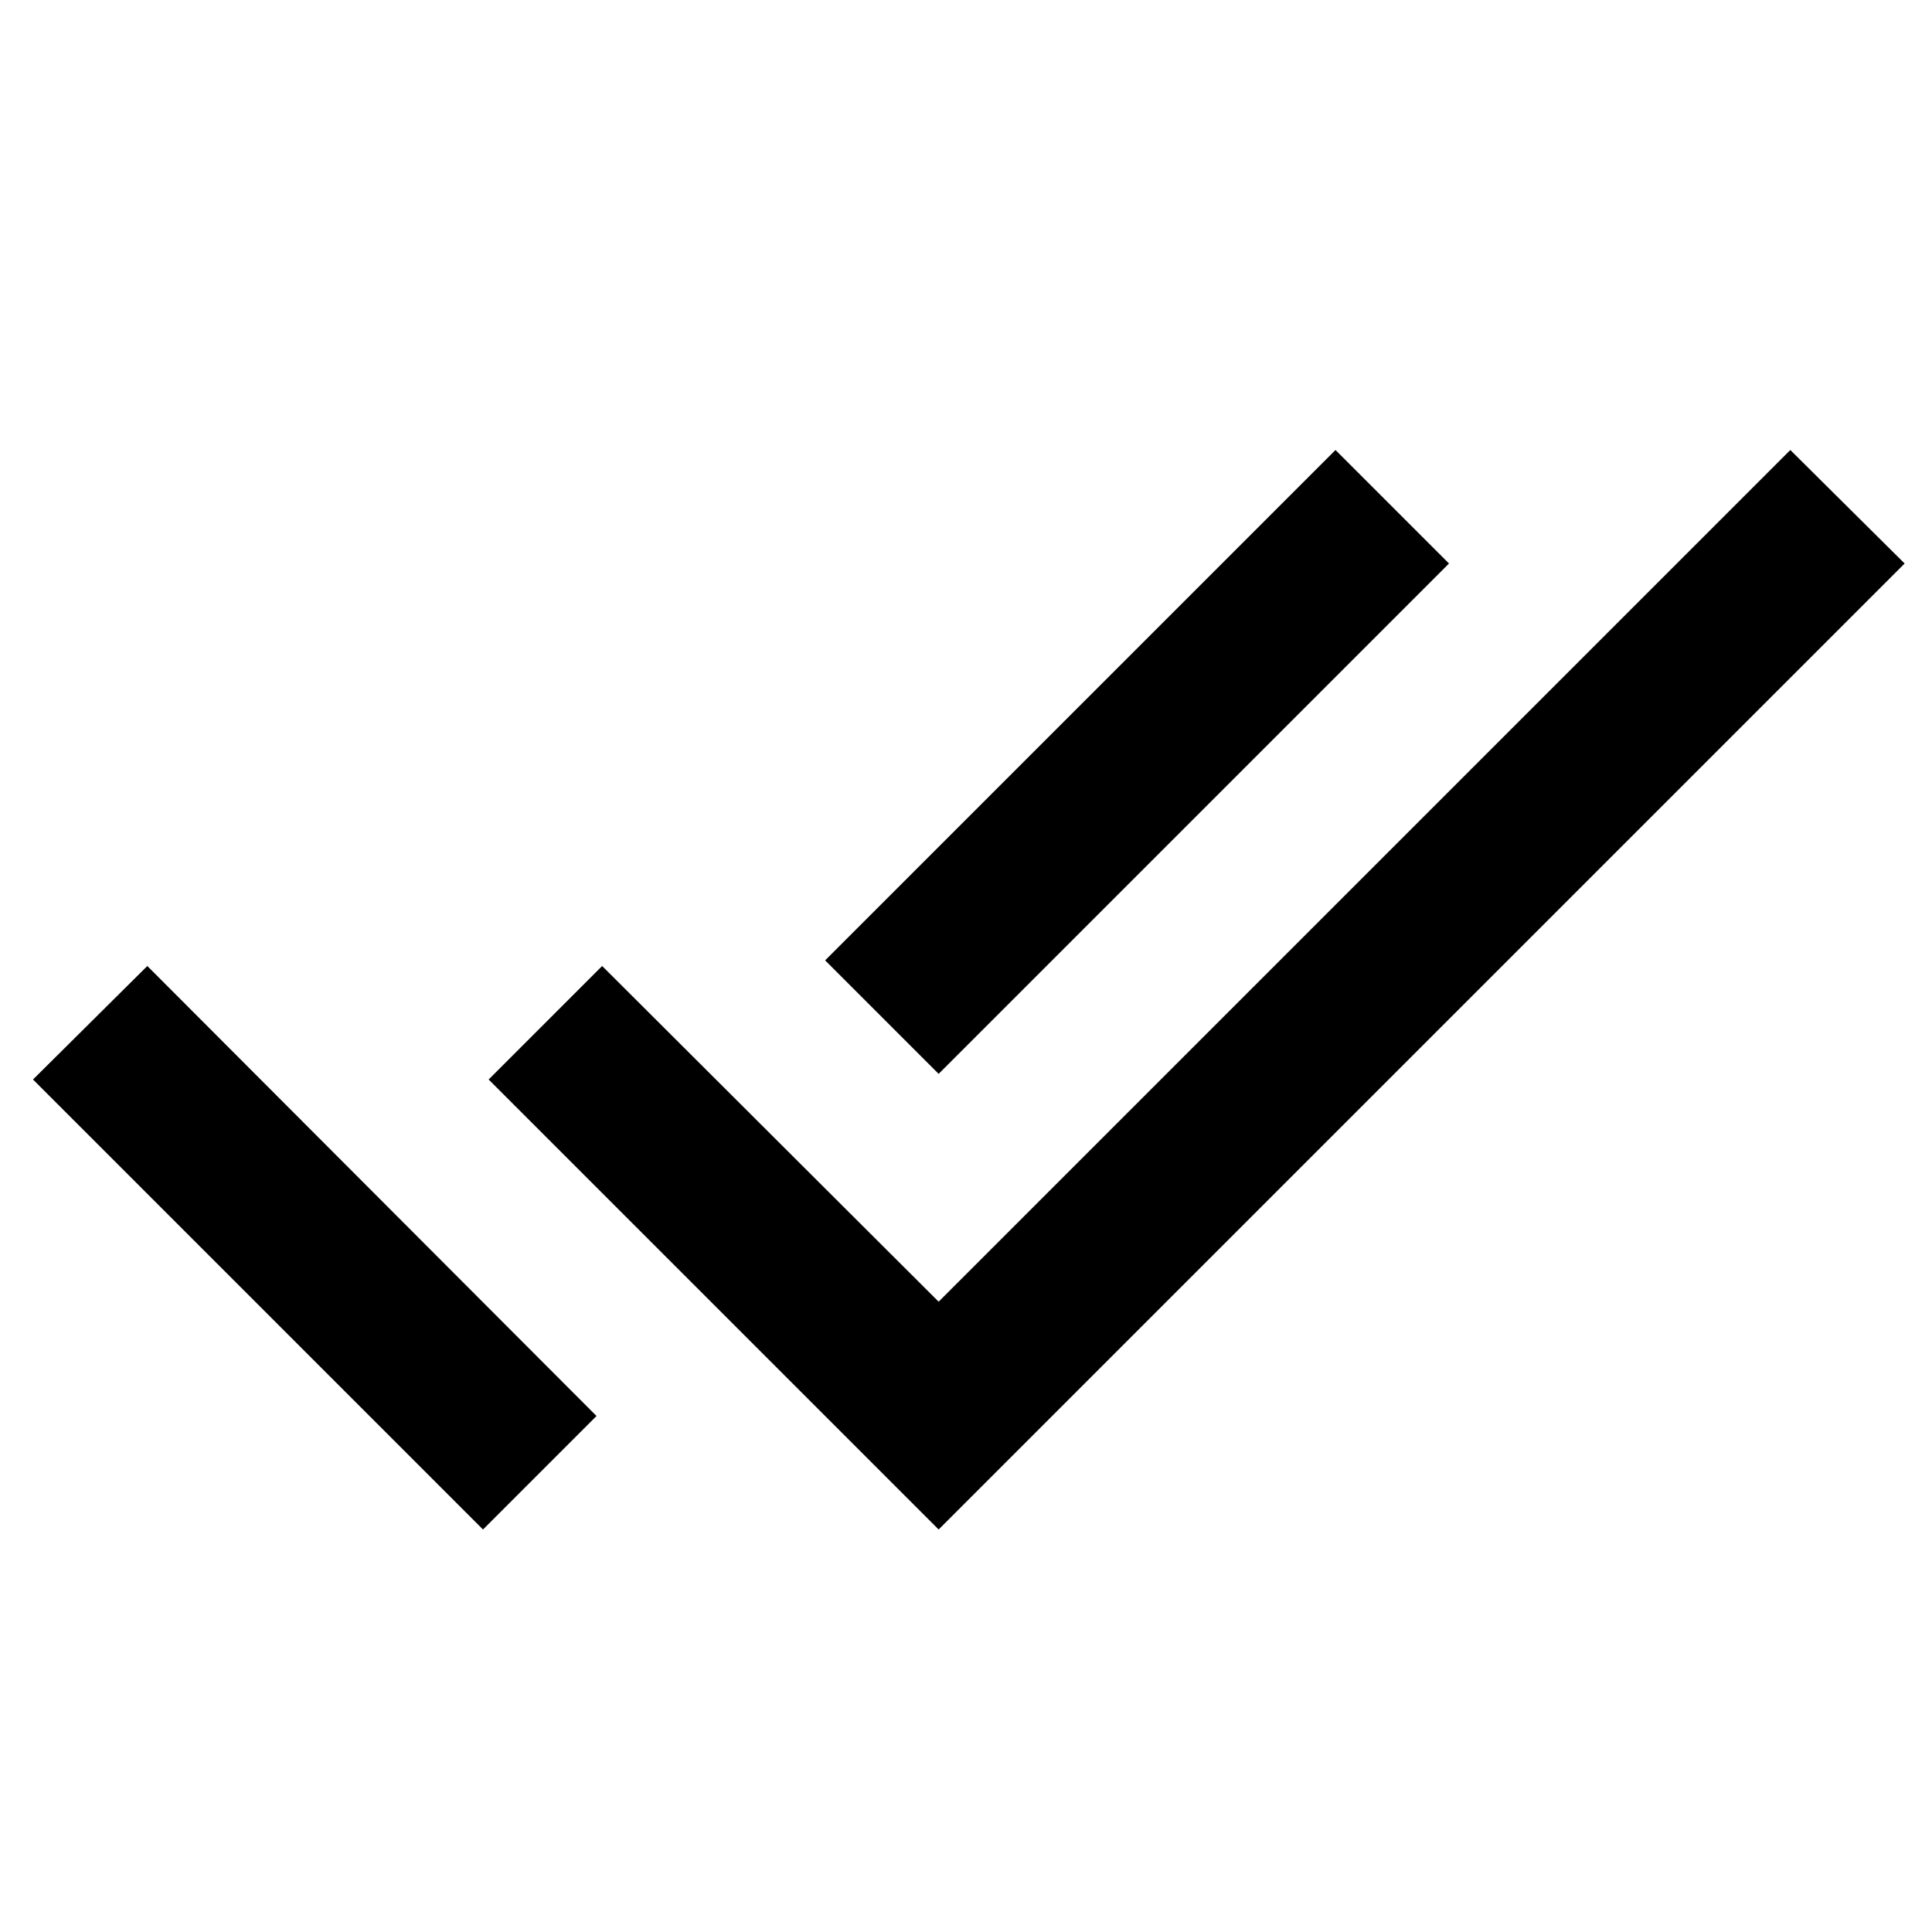
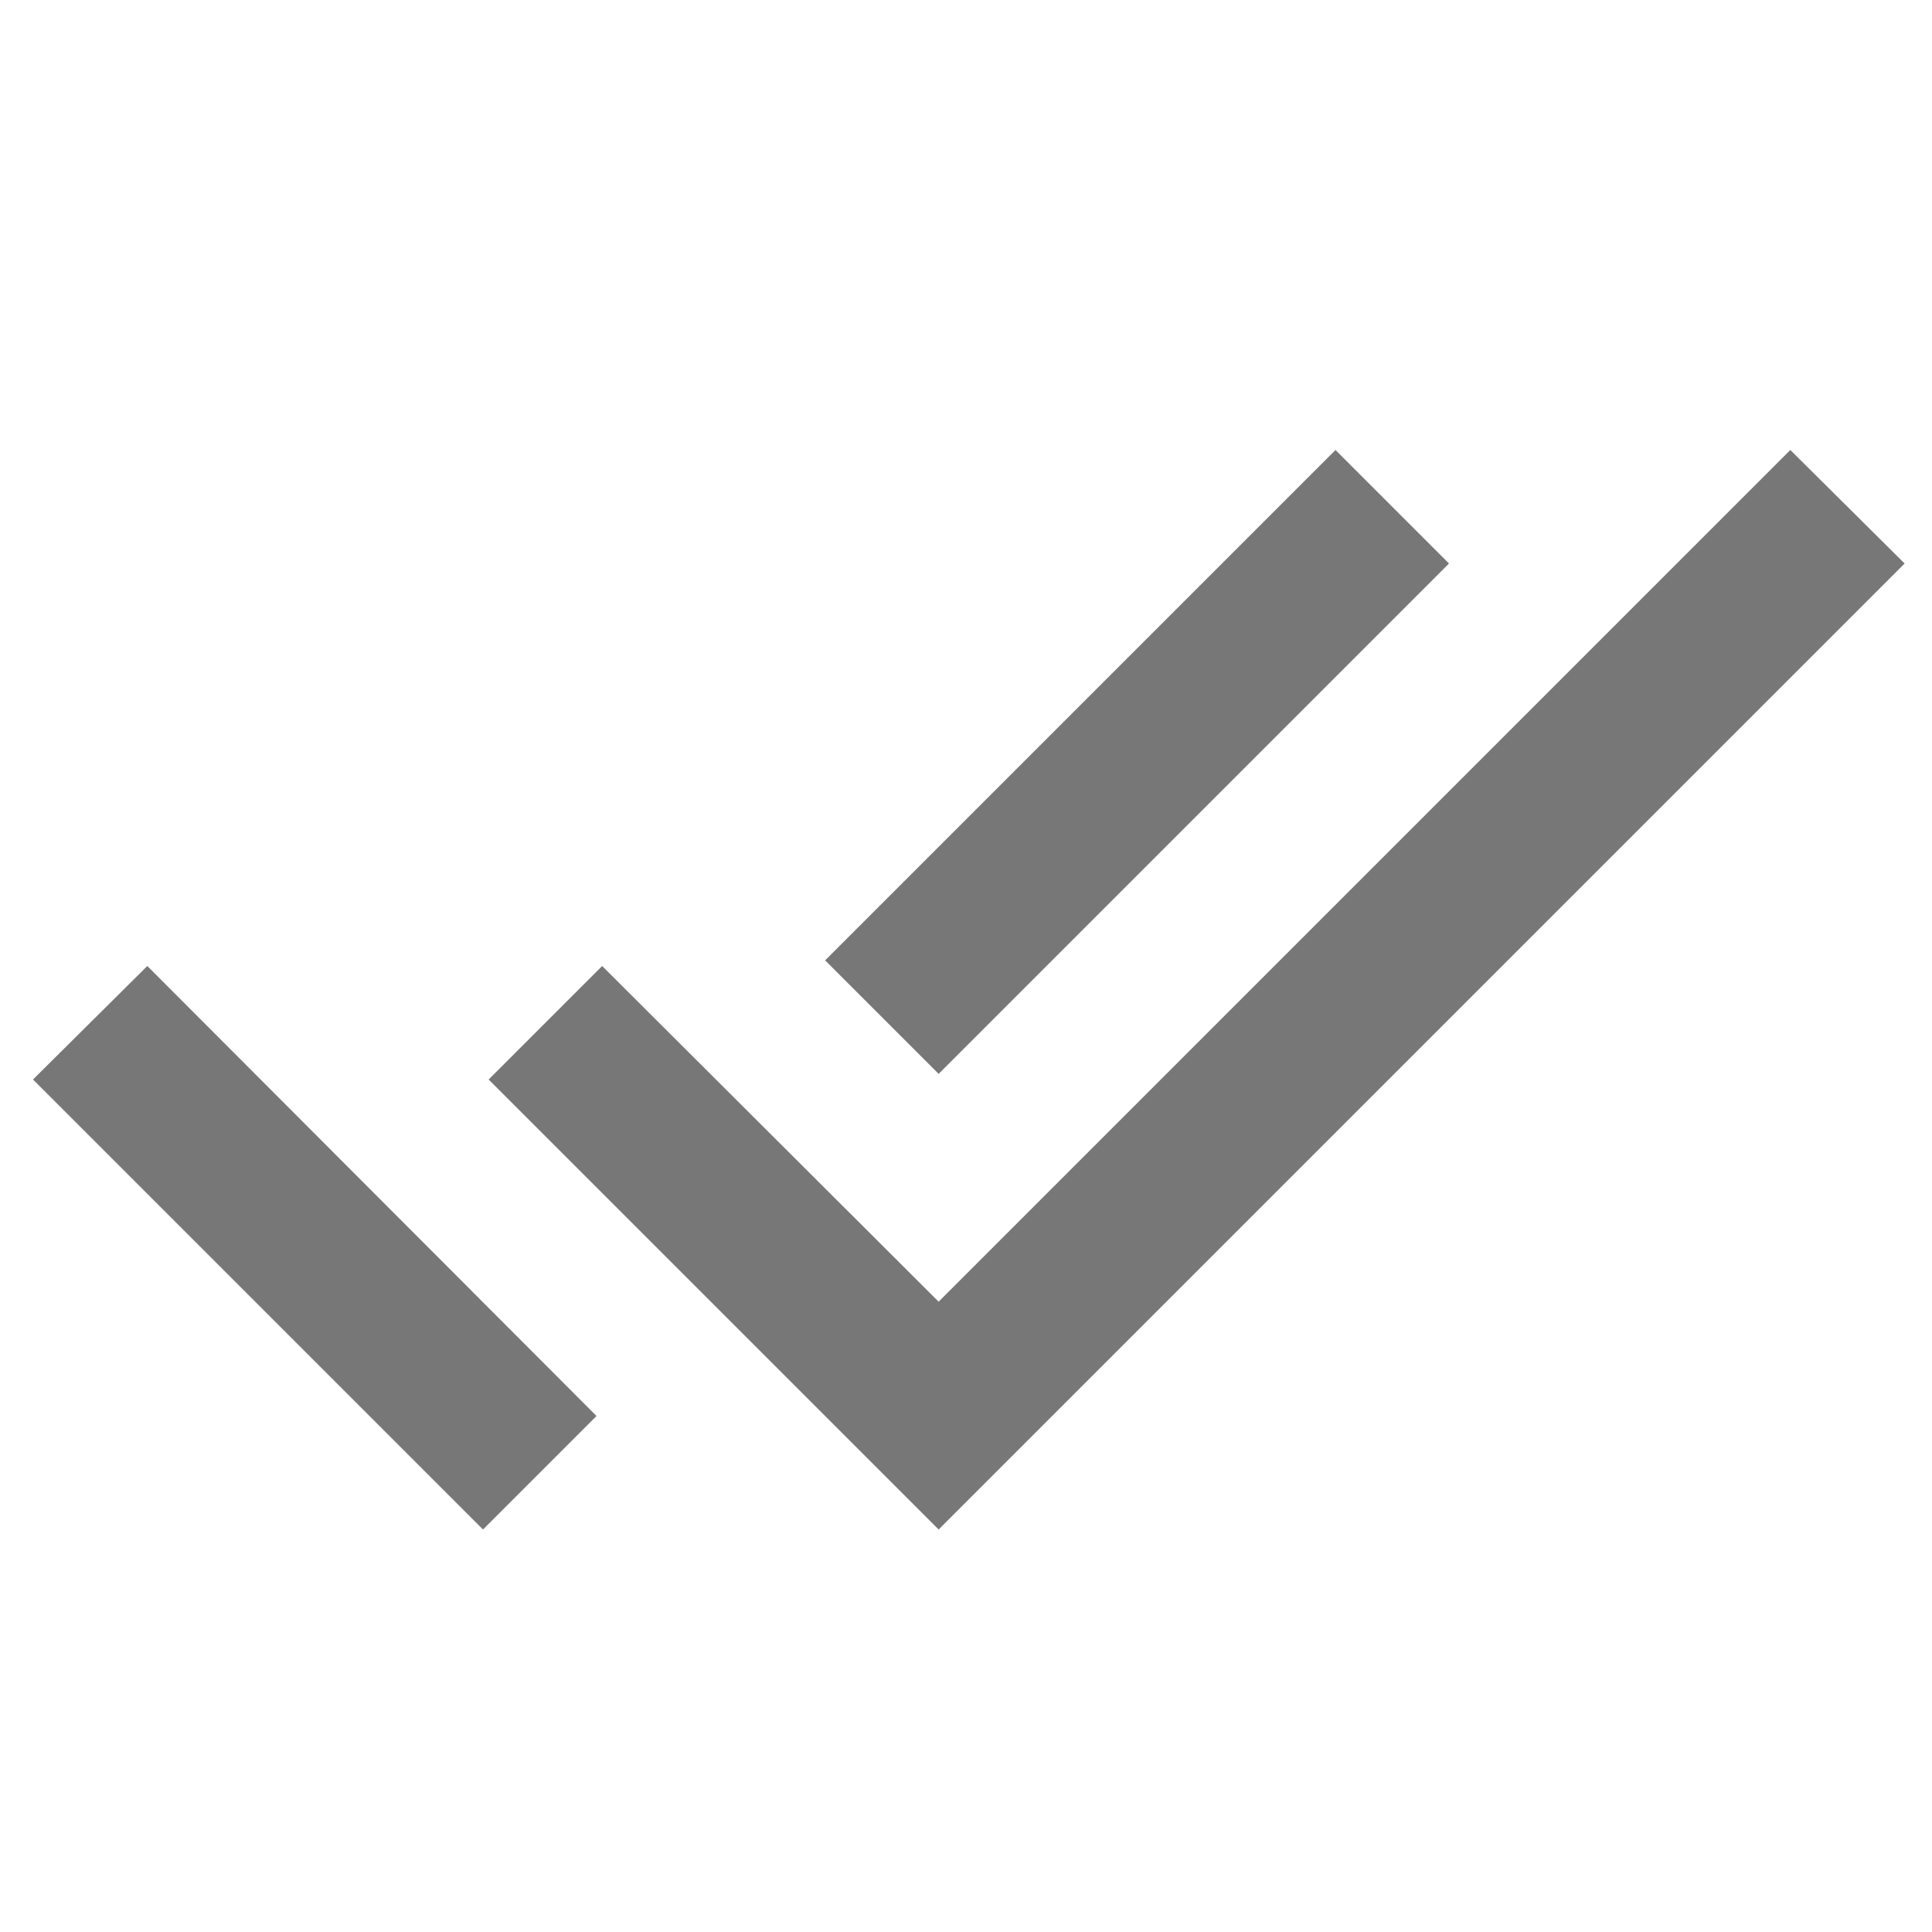
<svg xmlns="http://www.w3.org/2000/svg" width="24" height="24" viewBox="0 0 24 24">
  <path d="M0 0h24v24H0z" fill="none" />
-   <path d="M18 7l-1.41-1.41-6.34 6.34 1.41 1.41L18 7zm4.24-1.41L11.66 16.17 7.48 12l-1.41 1.41L11.66 19l12-12-1.42-1.41zM.41 13.41L6 19l1.41-1.41L1.83 12 .41 13.41z" />
+   <path fill="#777" d="M18 7l-1.41-1.41-6.34 6.34 1.41 1.41L18 7zm4.24-1.41L11.66 16.17 7.48 12l-1.41 1.41L11.66 19l12-12-1.42-1.41zM.41 13.41L6 19l1.41-1.41L1.83 12 .41 13.41z" />
</svg>
